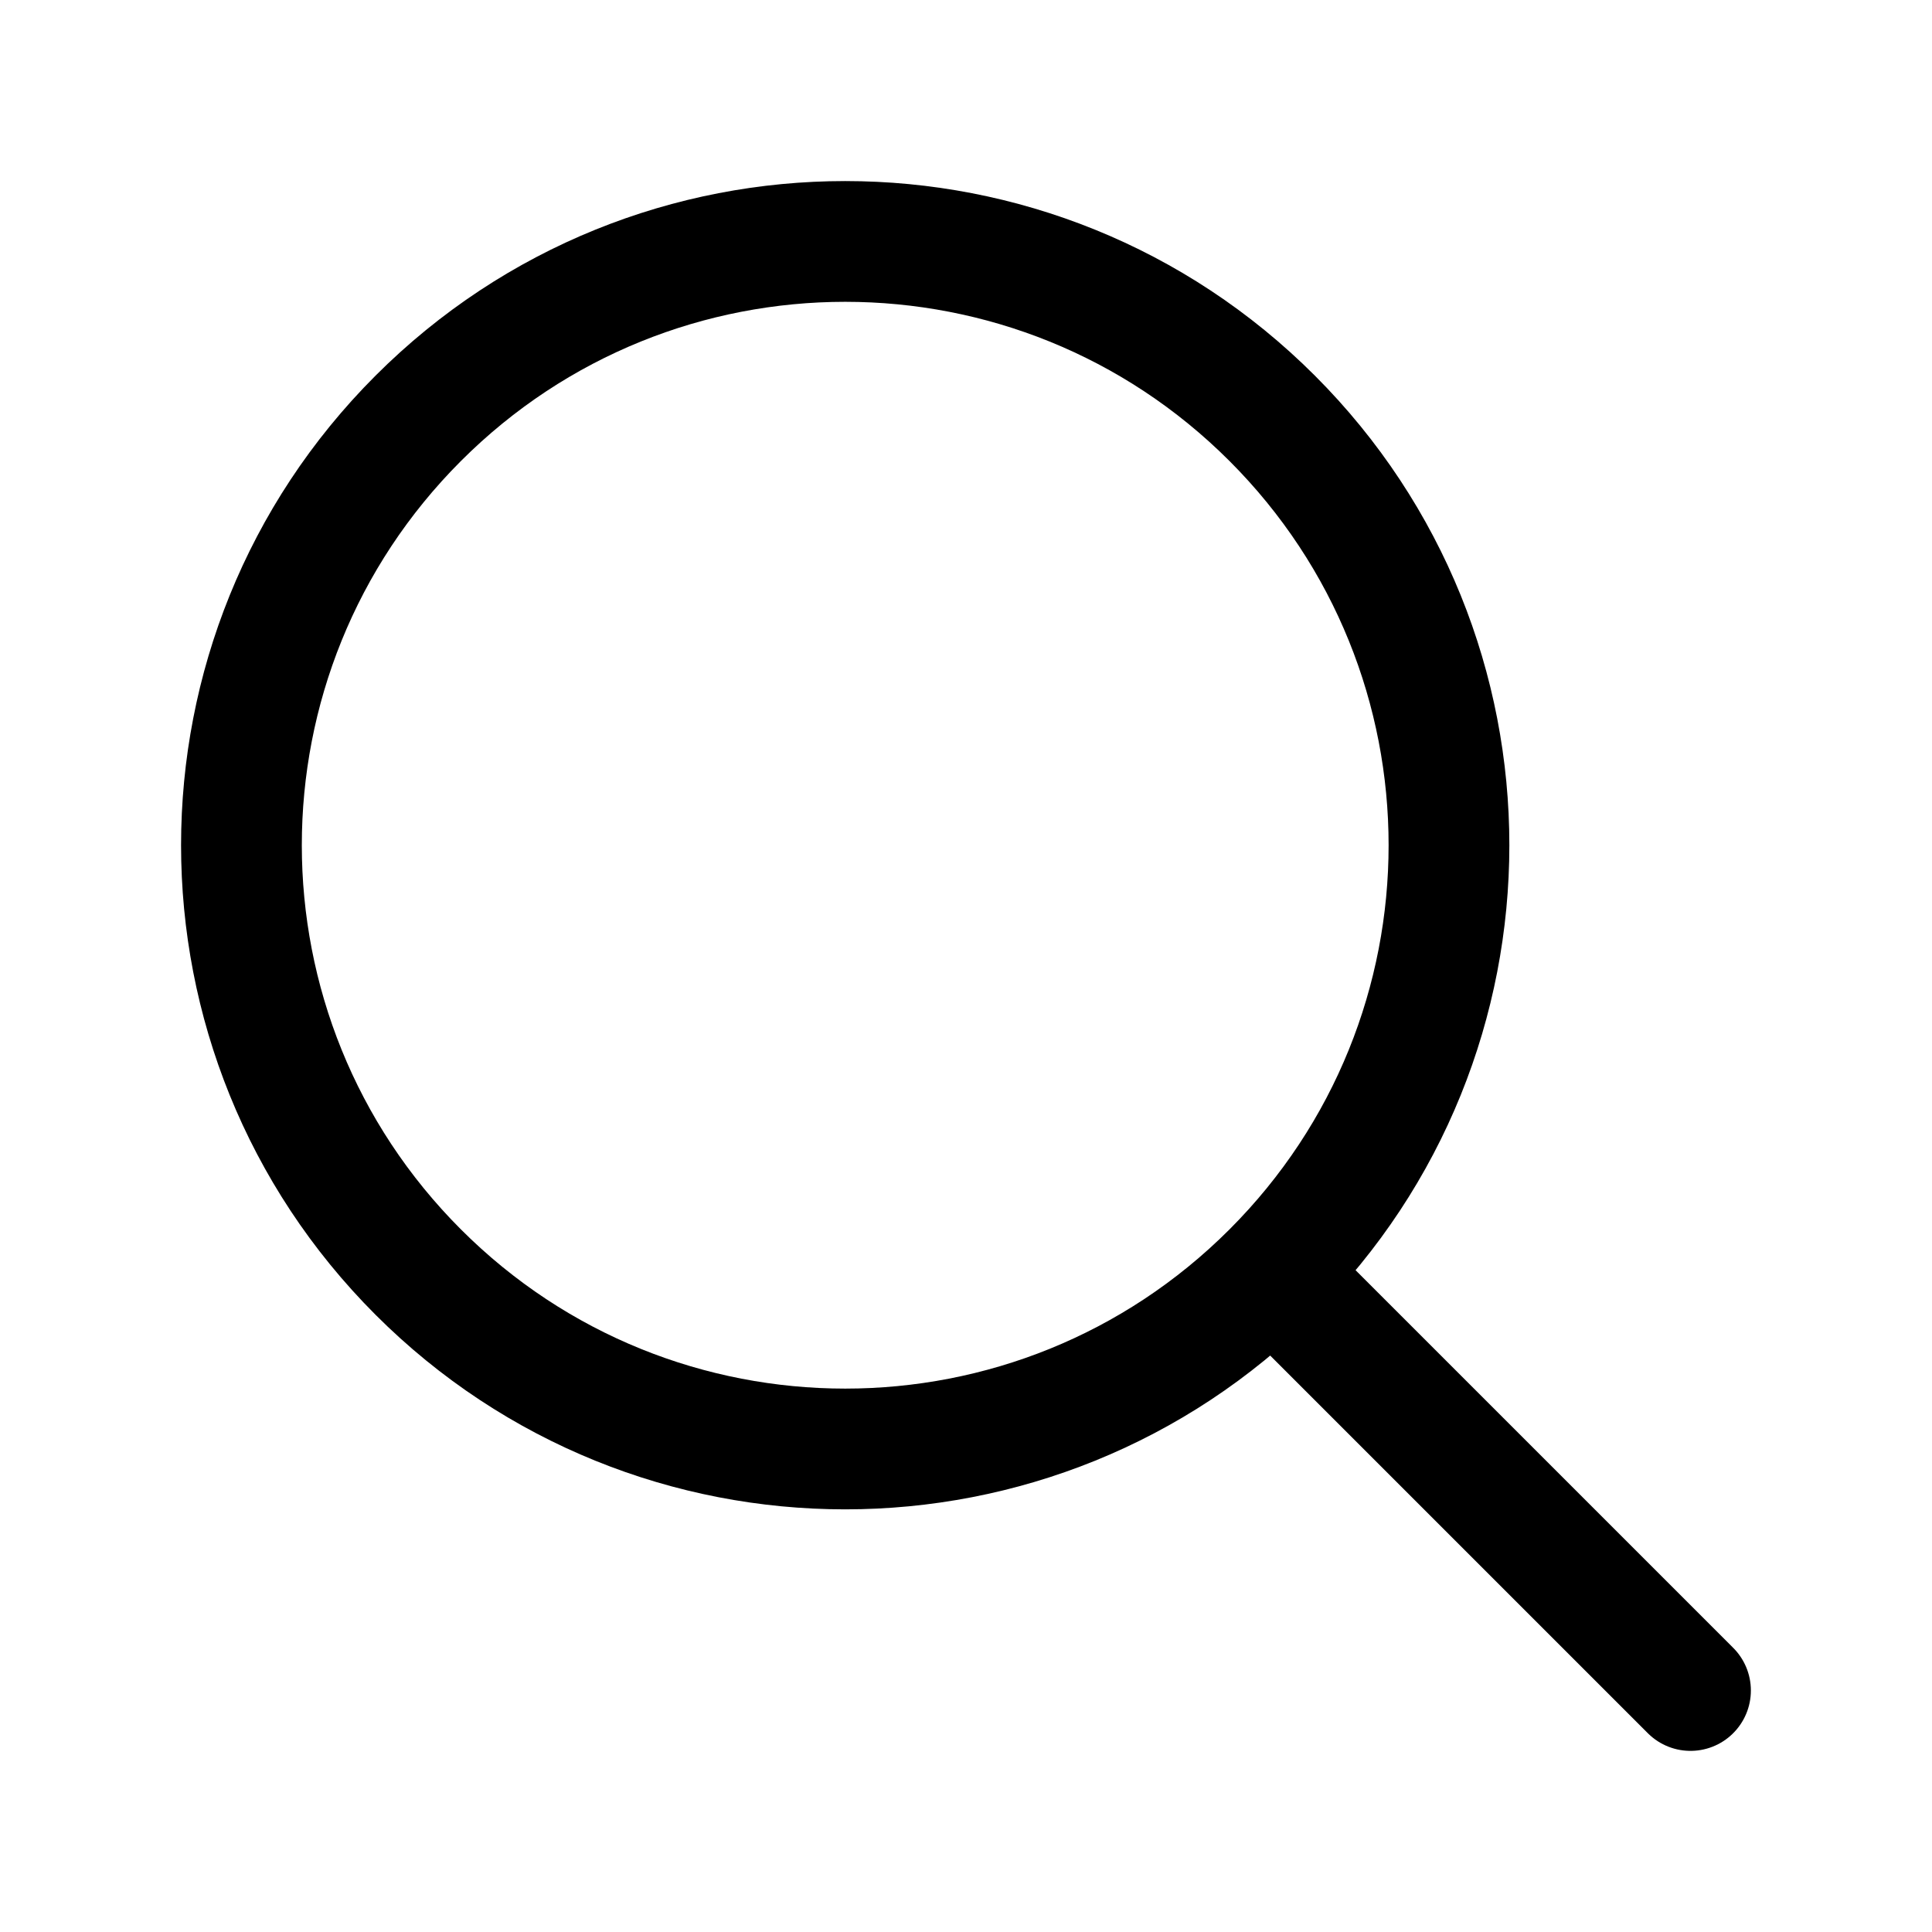
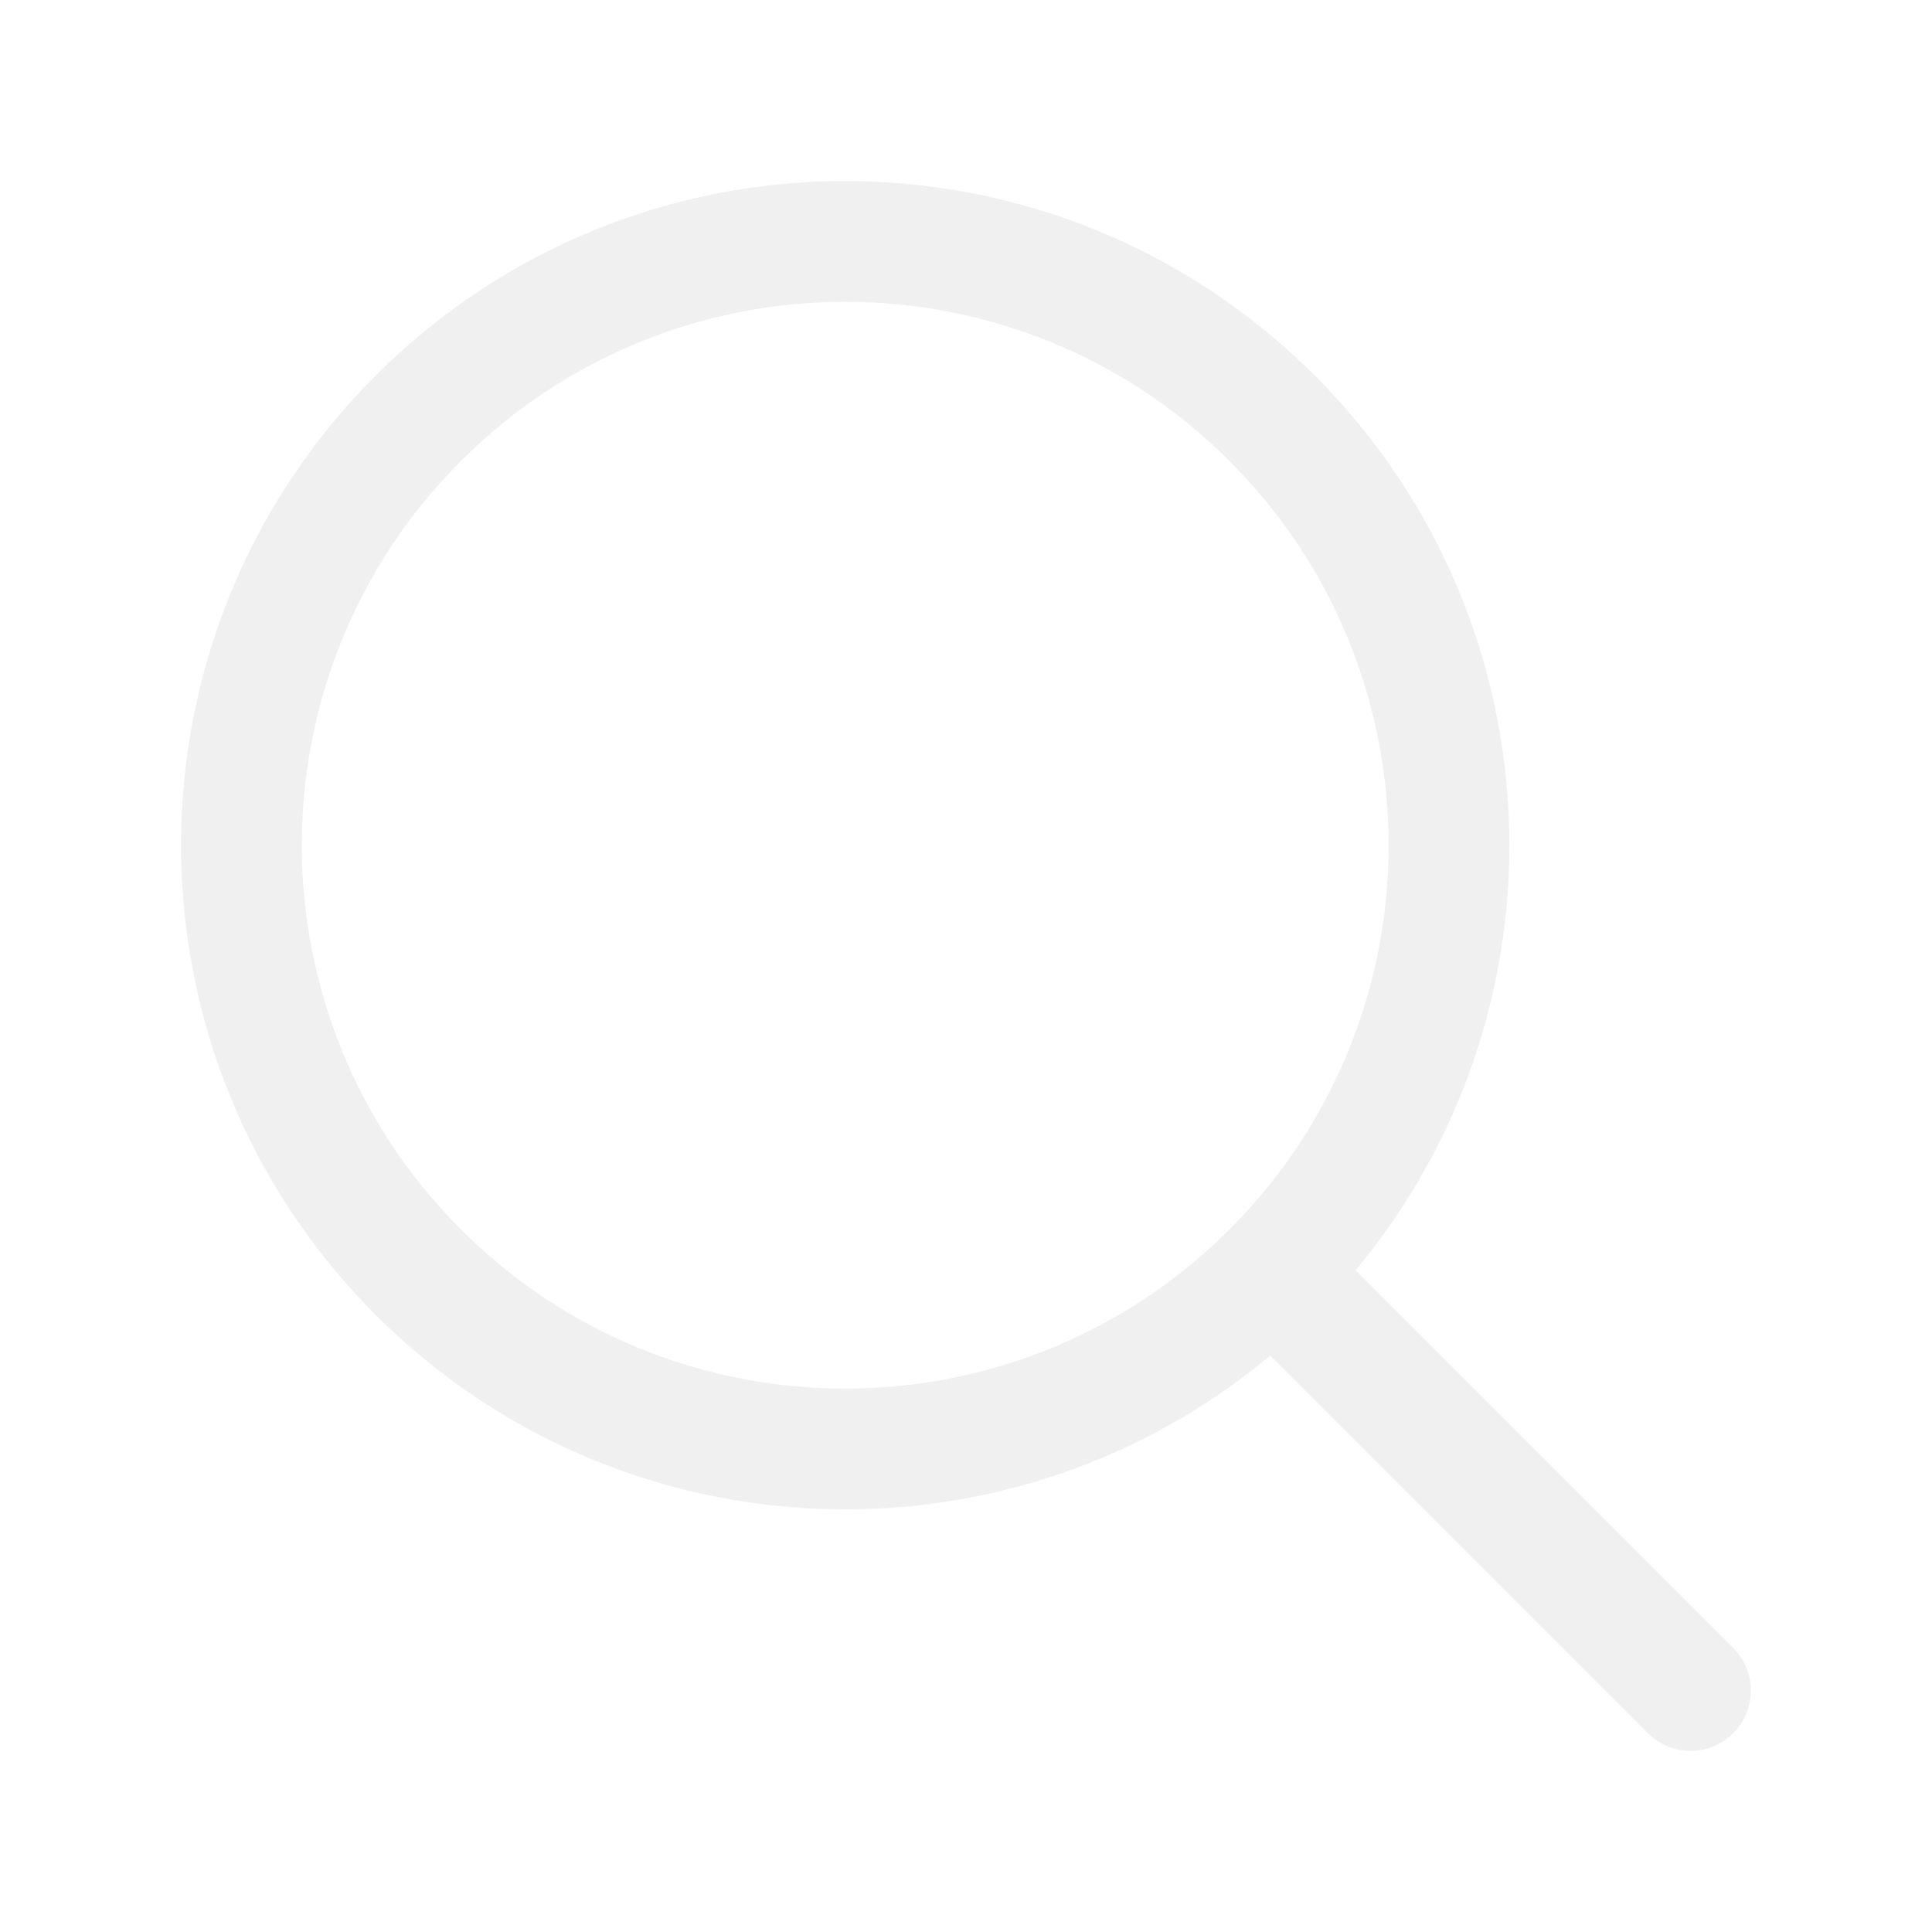
- <svg xmlns="http://www.w3.org/2000/svg" fill="none" viewBox="0 0 24 24" stroke-width="1.5" stroke="currentColor" class="w-6 h-6">
+ <svg xmlns="http://www.w3.org/2000/svg" fill="none" viewBox="0 0 24 24" stroke-width="1.5" stroke="#f0f0f0" class="w-6 h-6">
  <path stroke-linecap="round" stroke-linejoin="round" d="M21 21l-5.197-5.197m0 0A7.5 7.5 0 105.196 5.196a7.5 7.5 0 0010.607 10.607z" />
</svg>
